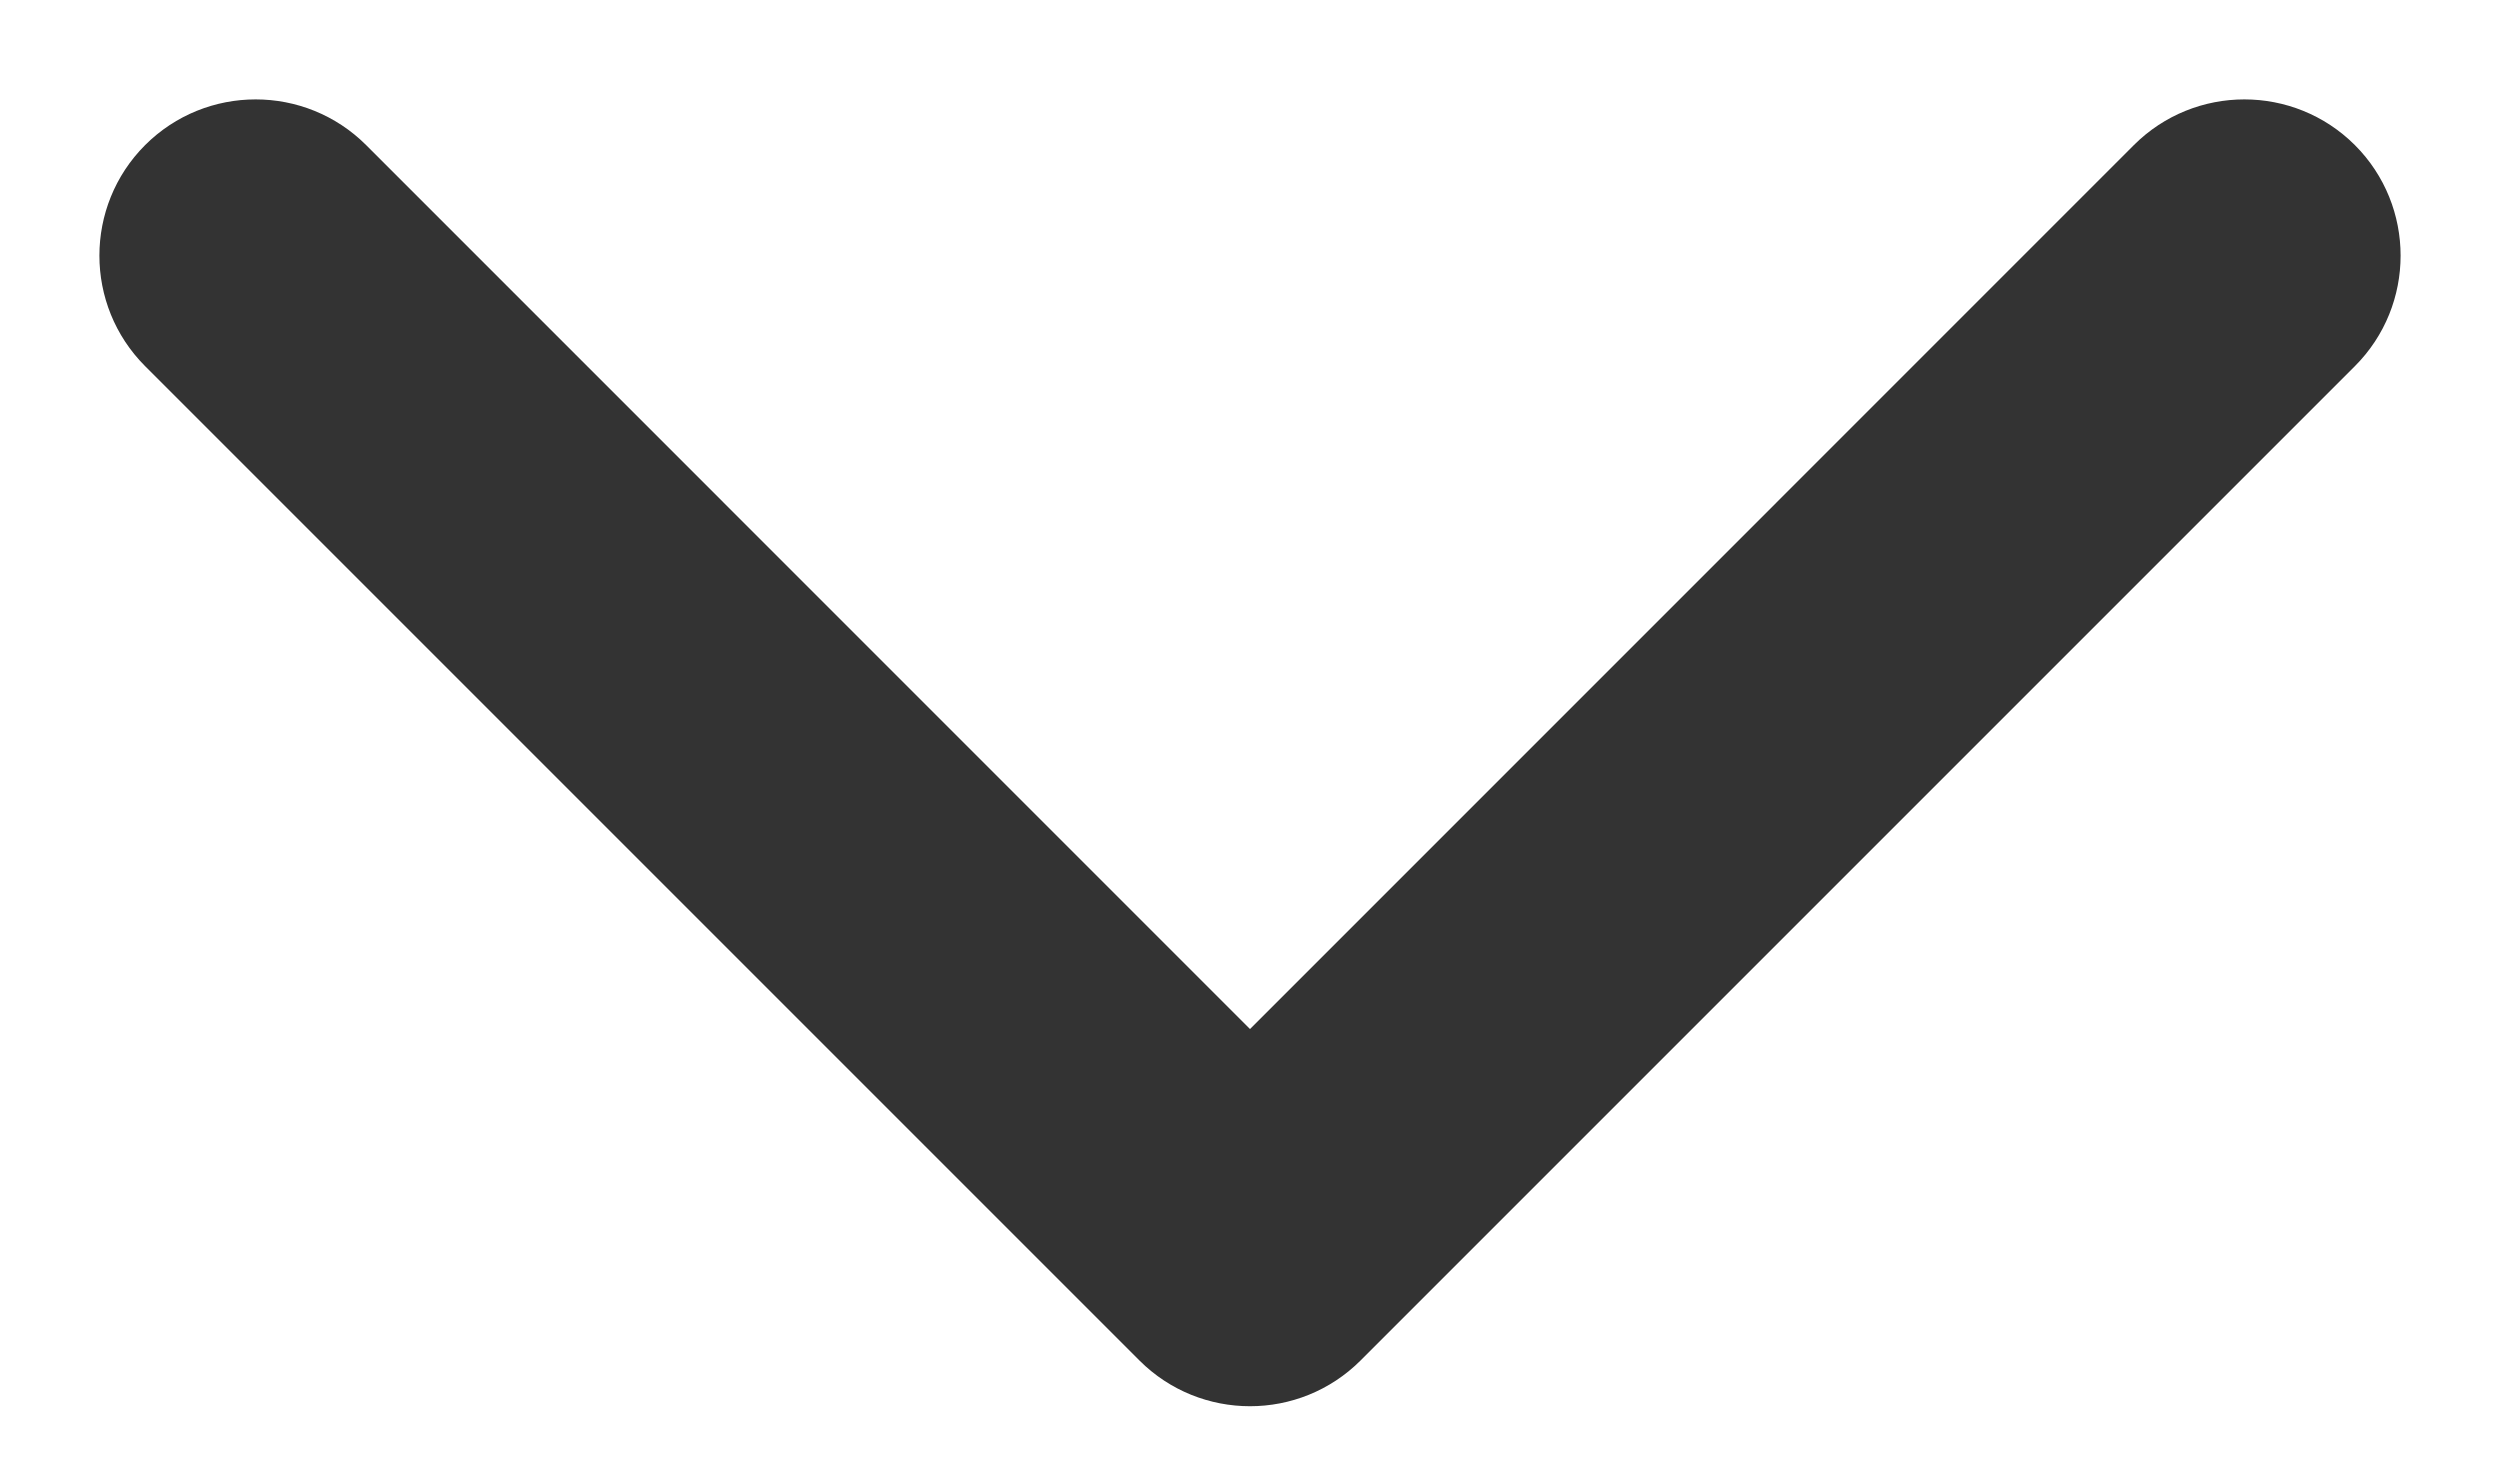
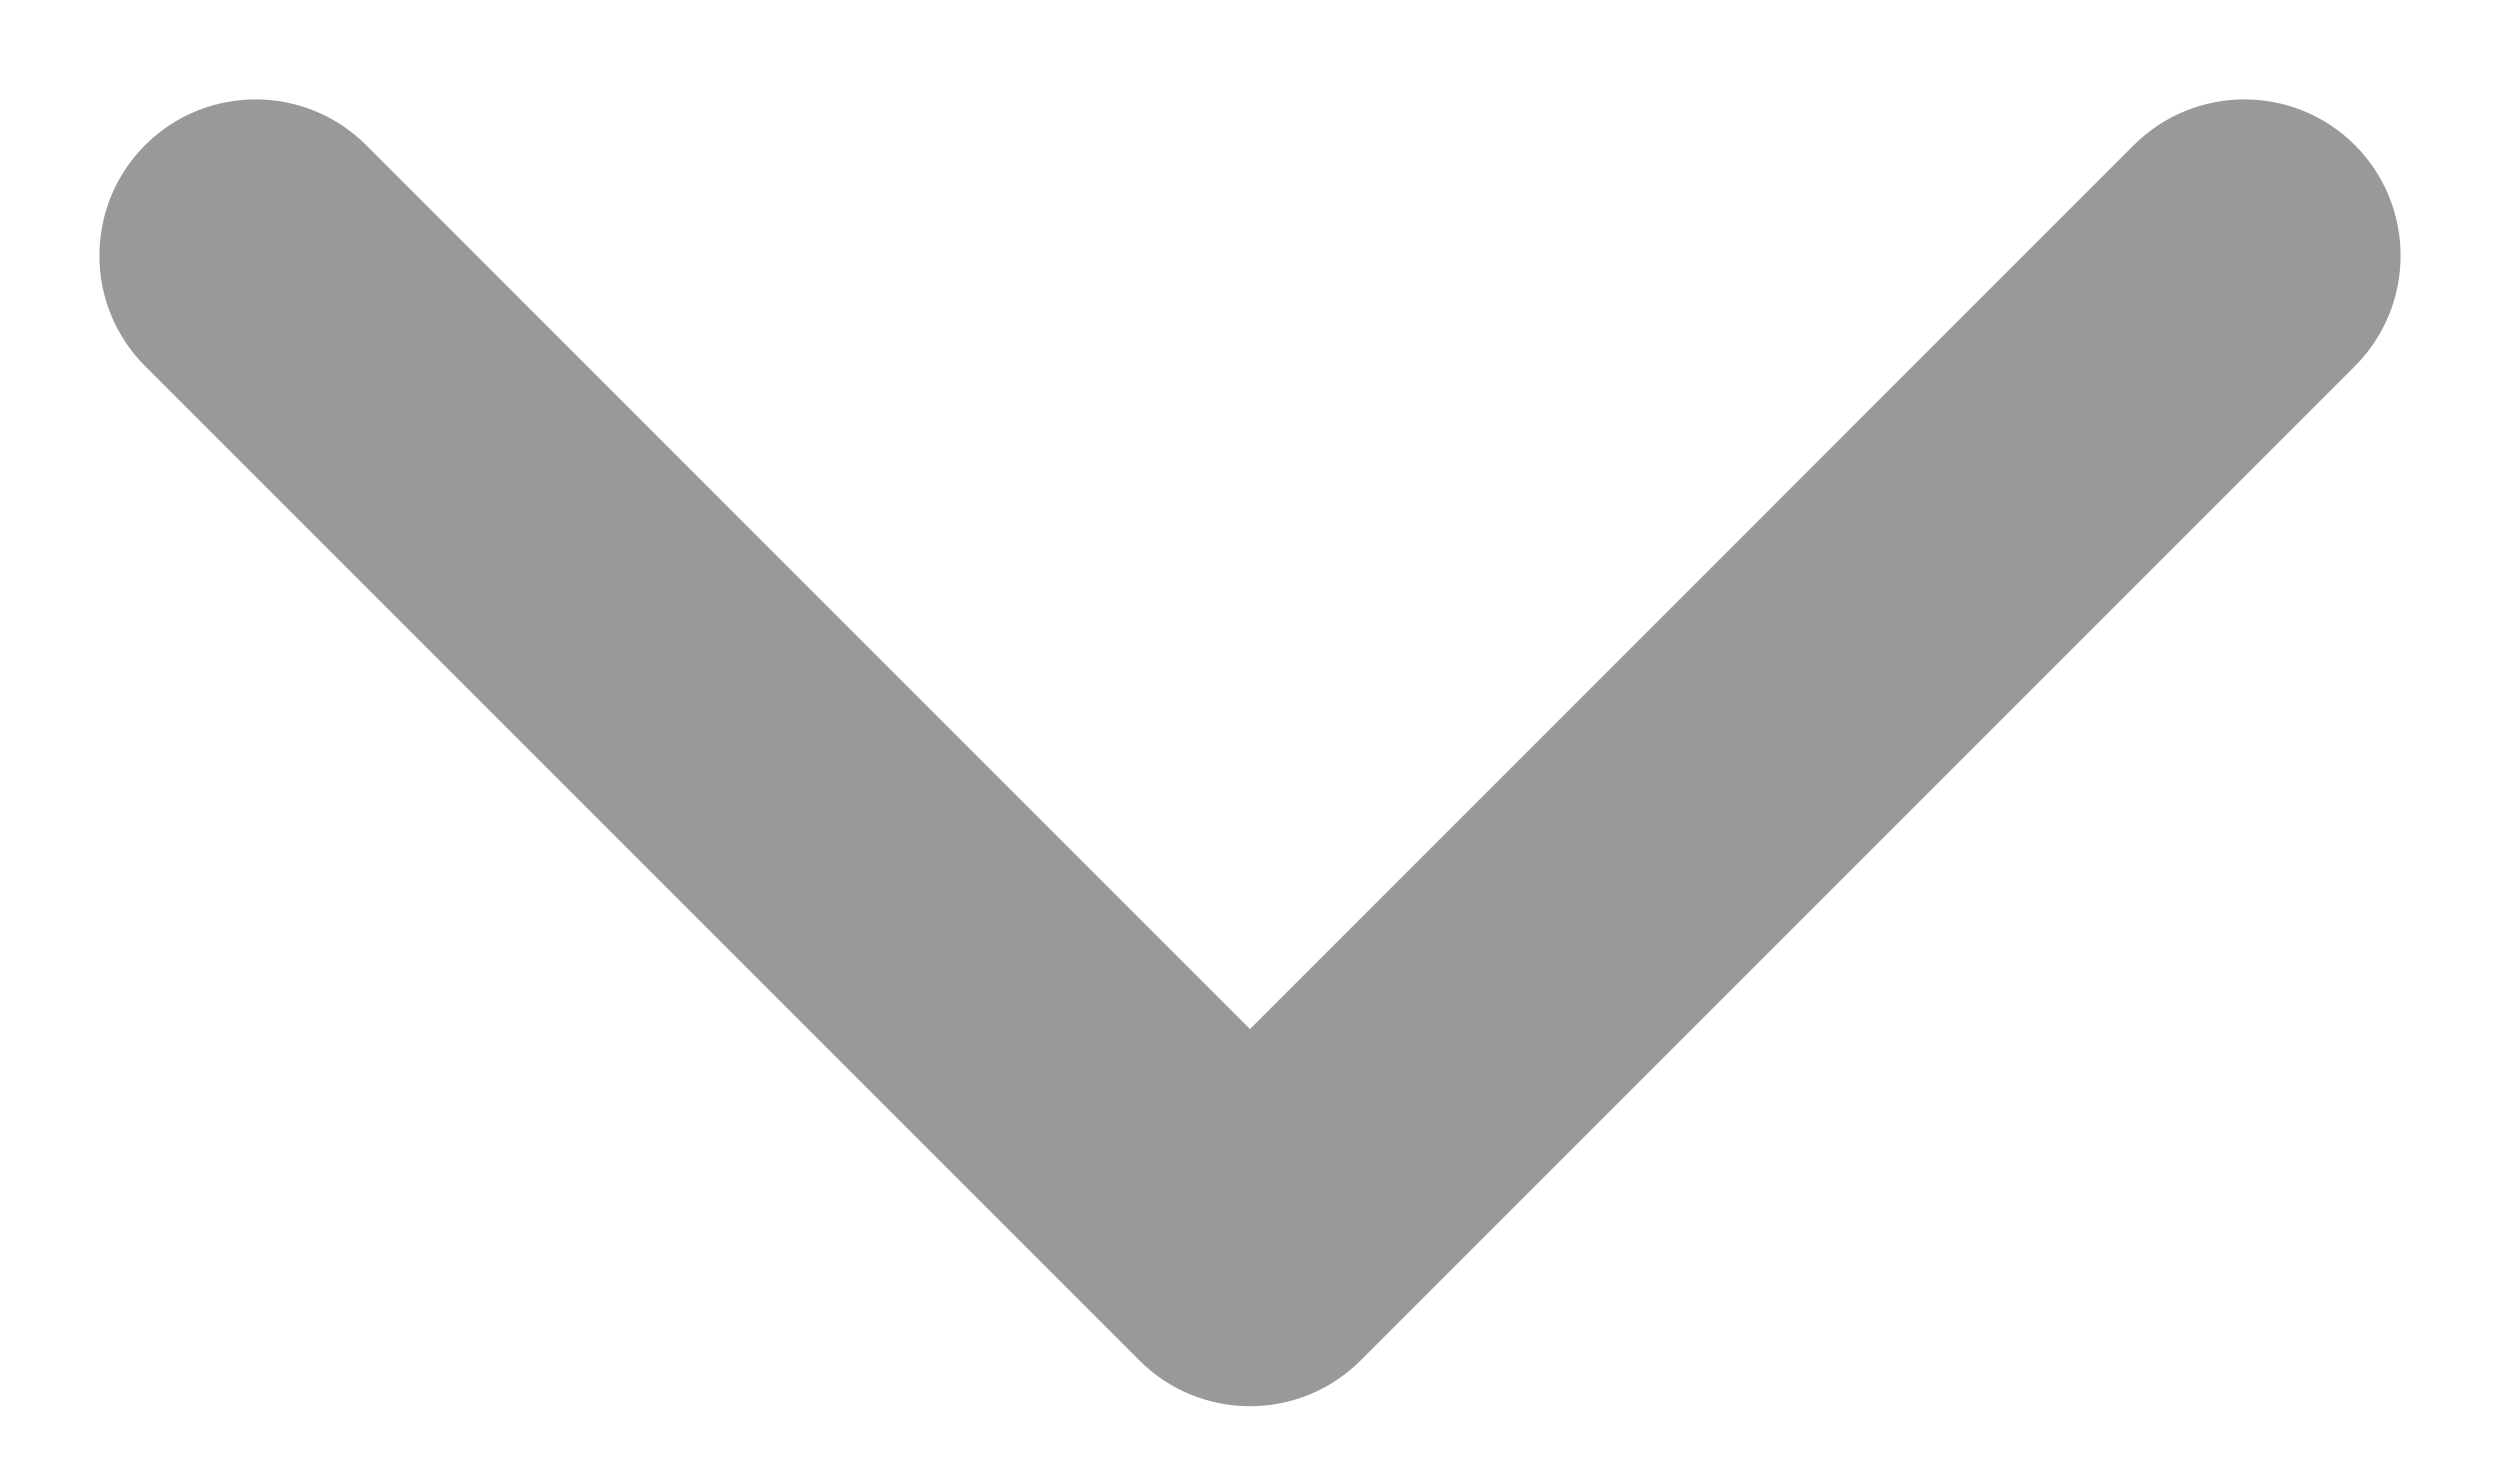
<svg xmlns="http://www.w3.org/2000/svg" width="24" height="14" viewBox="0 0 24 14" fill="none">
-   <path d="M10.939 13.061C11.525 13.646 12.475 13.646 13.061 13.061L22.607 3.515C23.192 2.929 23.192 1.979 22.607 1.393C22.021 0.808 21.071 0.808 20.485 1.393L12 9.879L3.515 1.393C2.929 0.808 1.979 0.808 1.393 1.393C0.808 1.979 0.808 2.929 1.393 3.515L10.939 13.061ZM10.5 11V12H13.5V11H10.5Z" fill="#333333" />
+   <path d="M10.939 13.061C11.525 13.646 12.475 13.646 13.061 13.061L22.607 3.515C23.192 2.929 23.192 1.979 22.607 1.393C22.021 0.808 21.071 0.808 20.485 1.393L12 9.879L3.515 1.393C2.929 0.808 1.979 0.808 1.393 1.393C0.808 1.979 0.808 2.929 1.393 3.515L10.939 13.061ZM10.5 11V12H13.5V11H10.5Z" fill="#999999" />
</svg>
